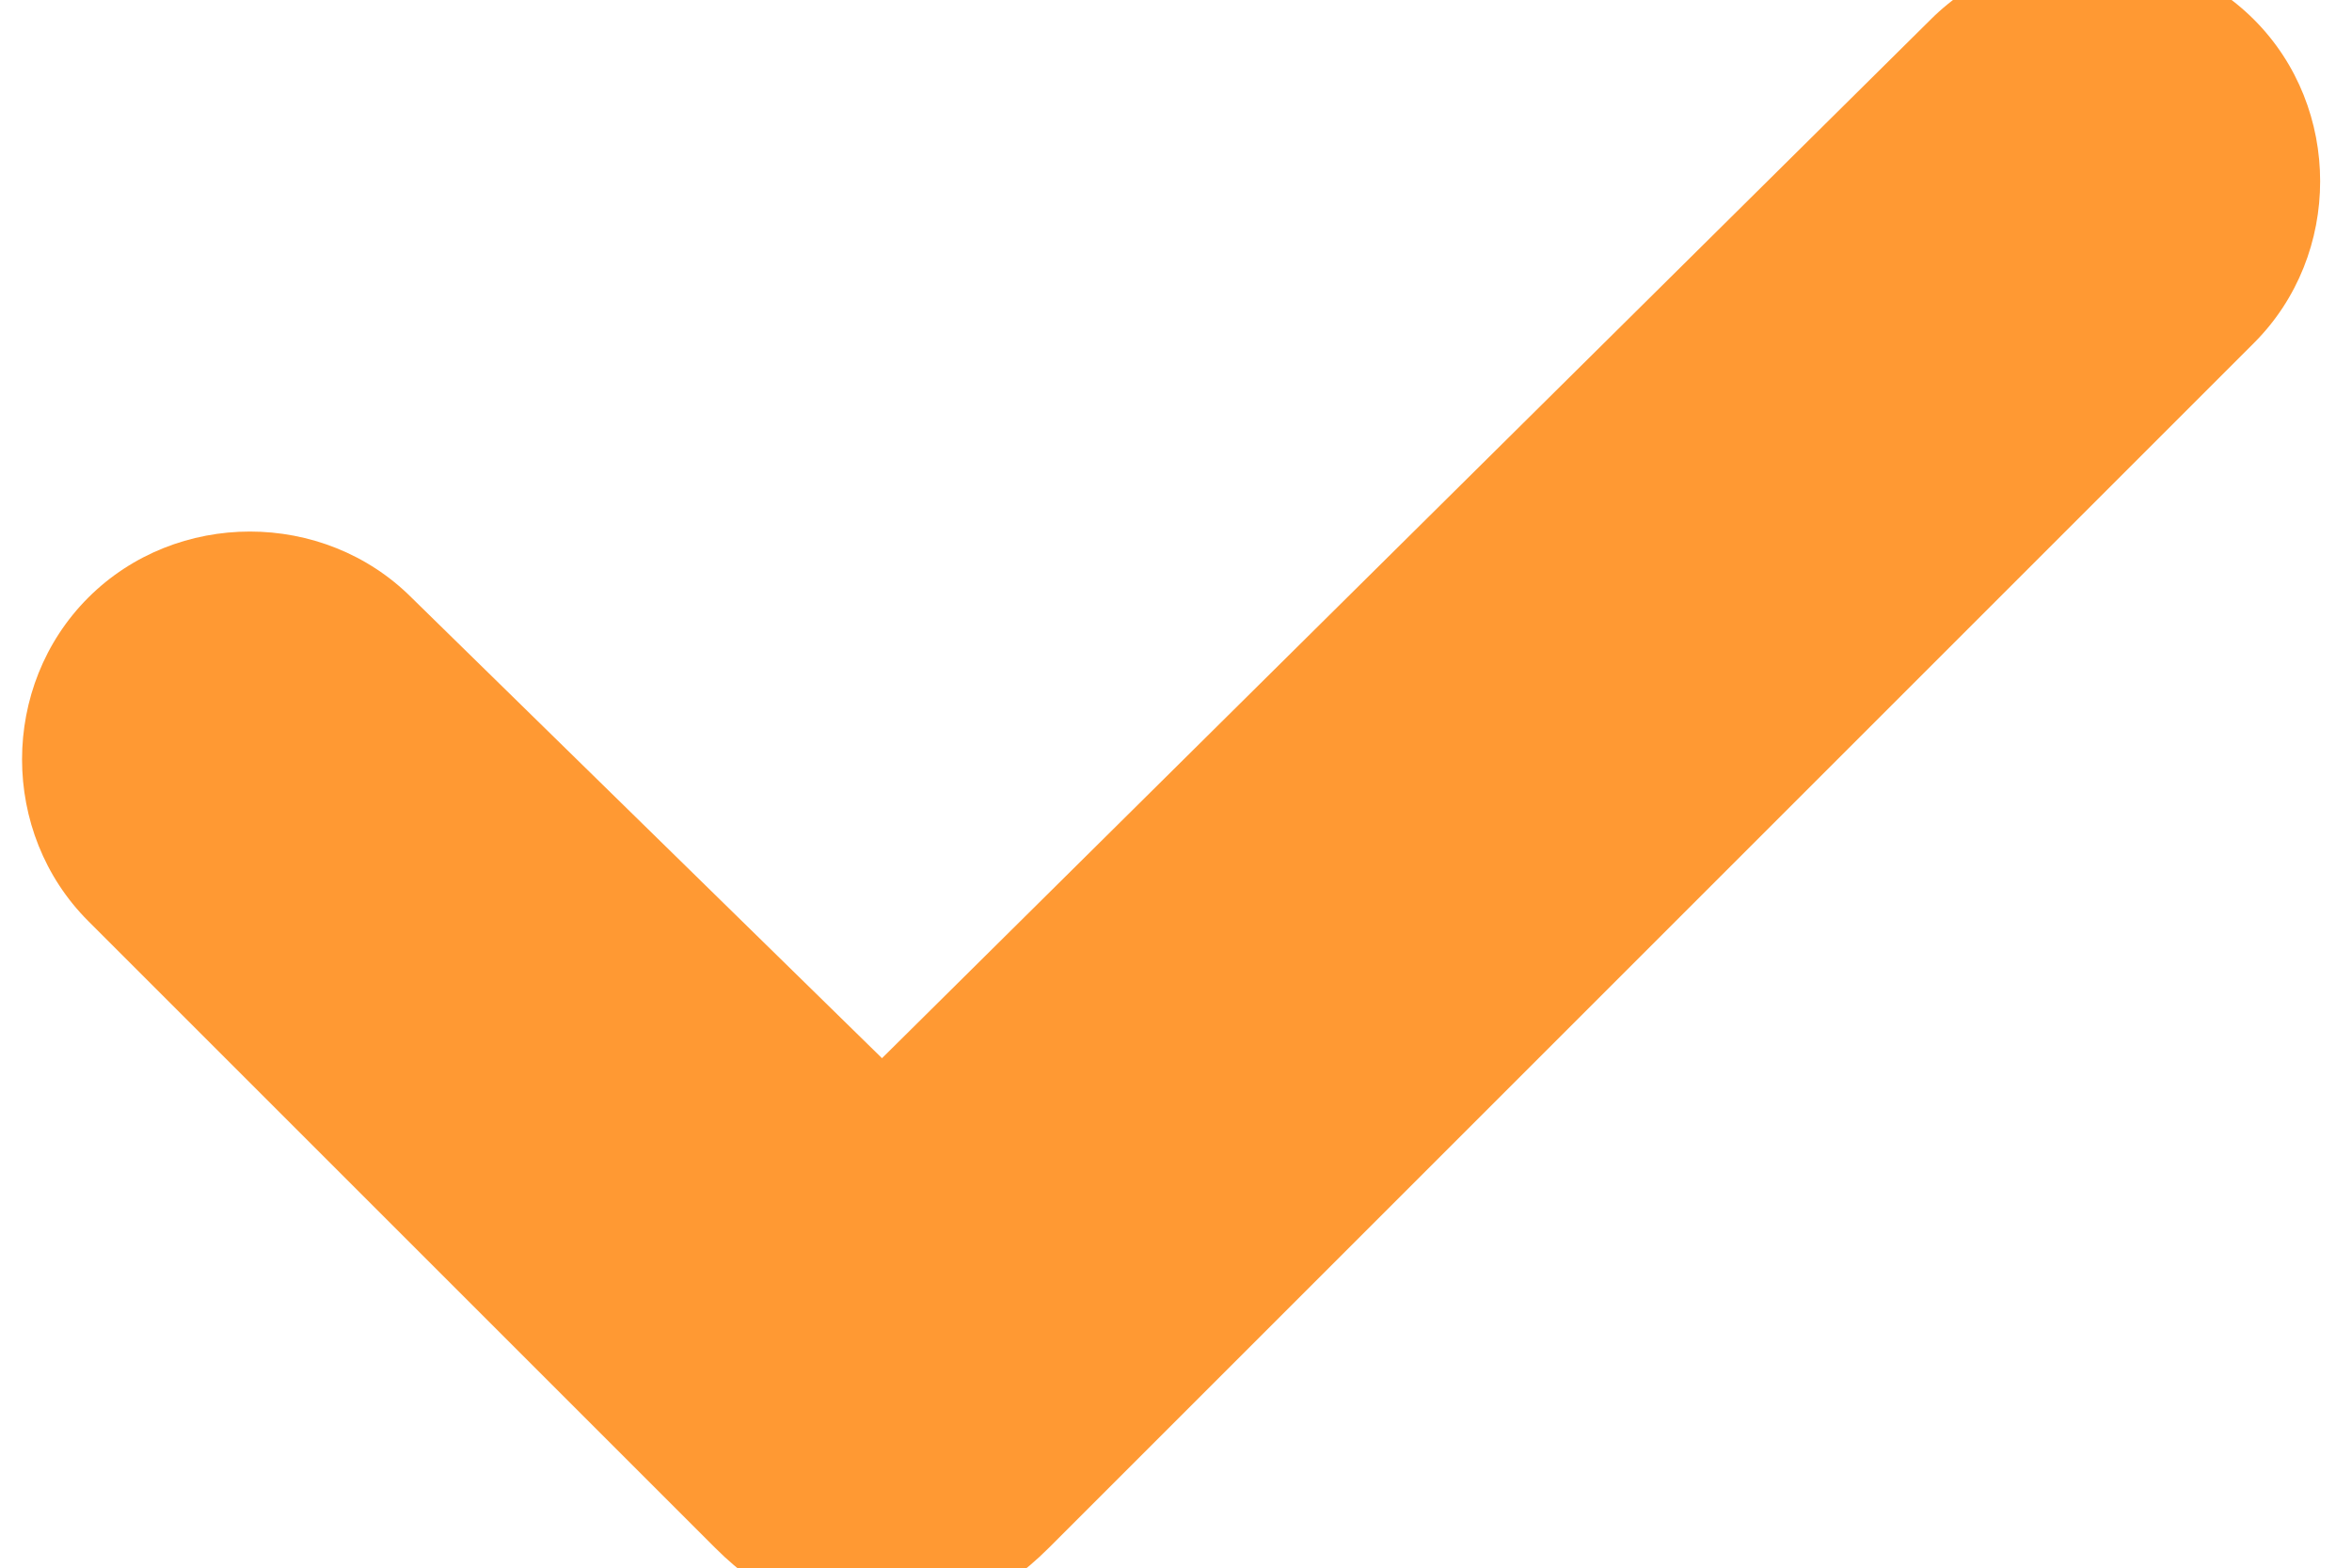
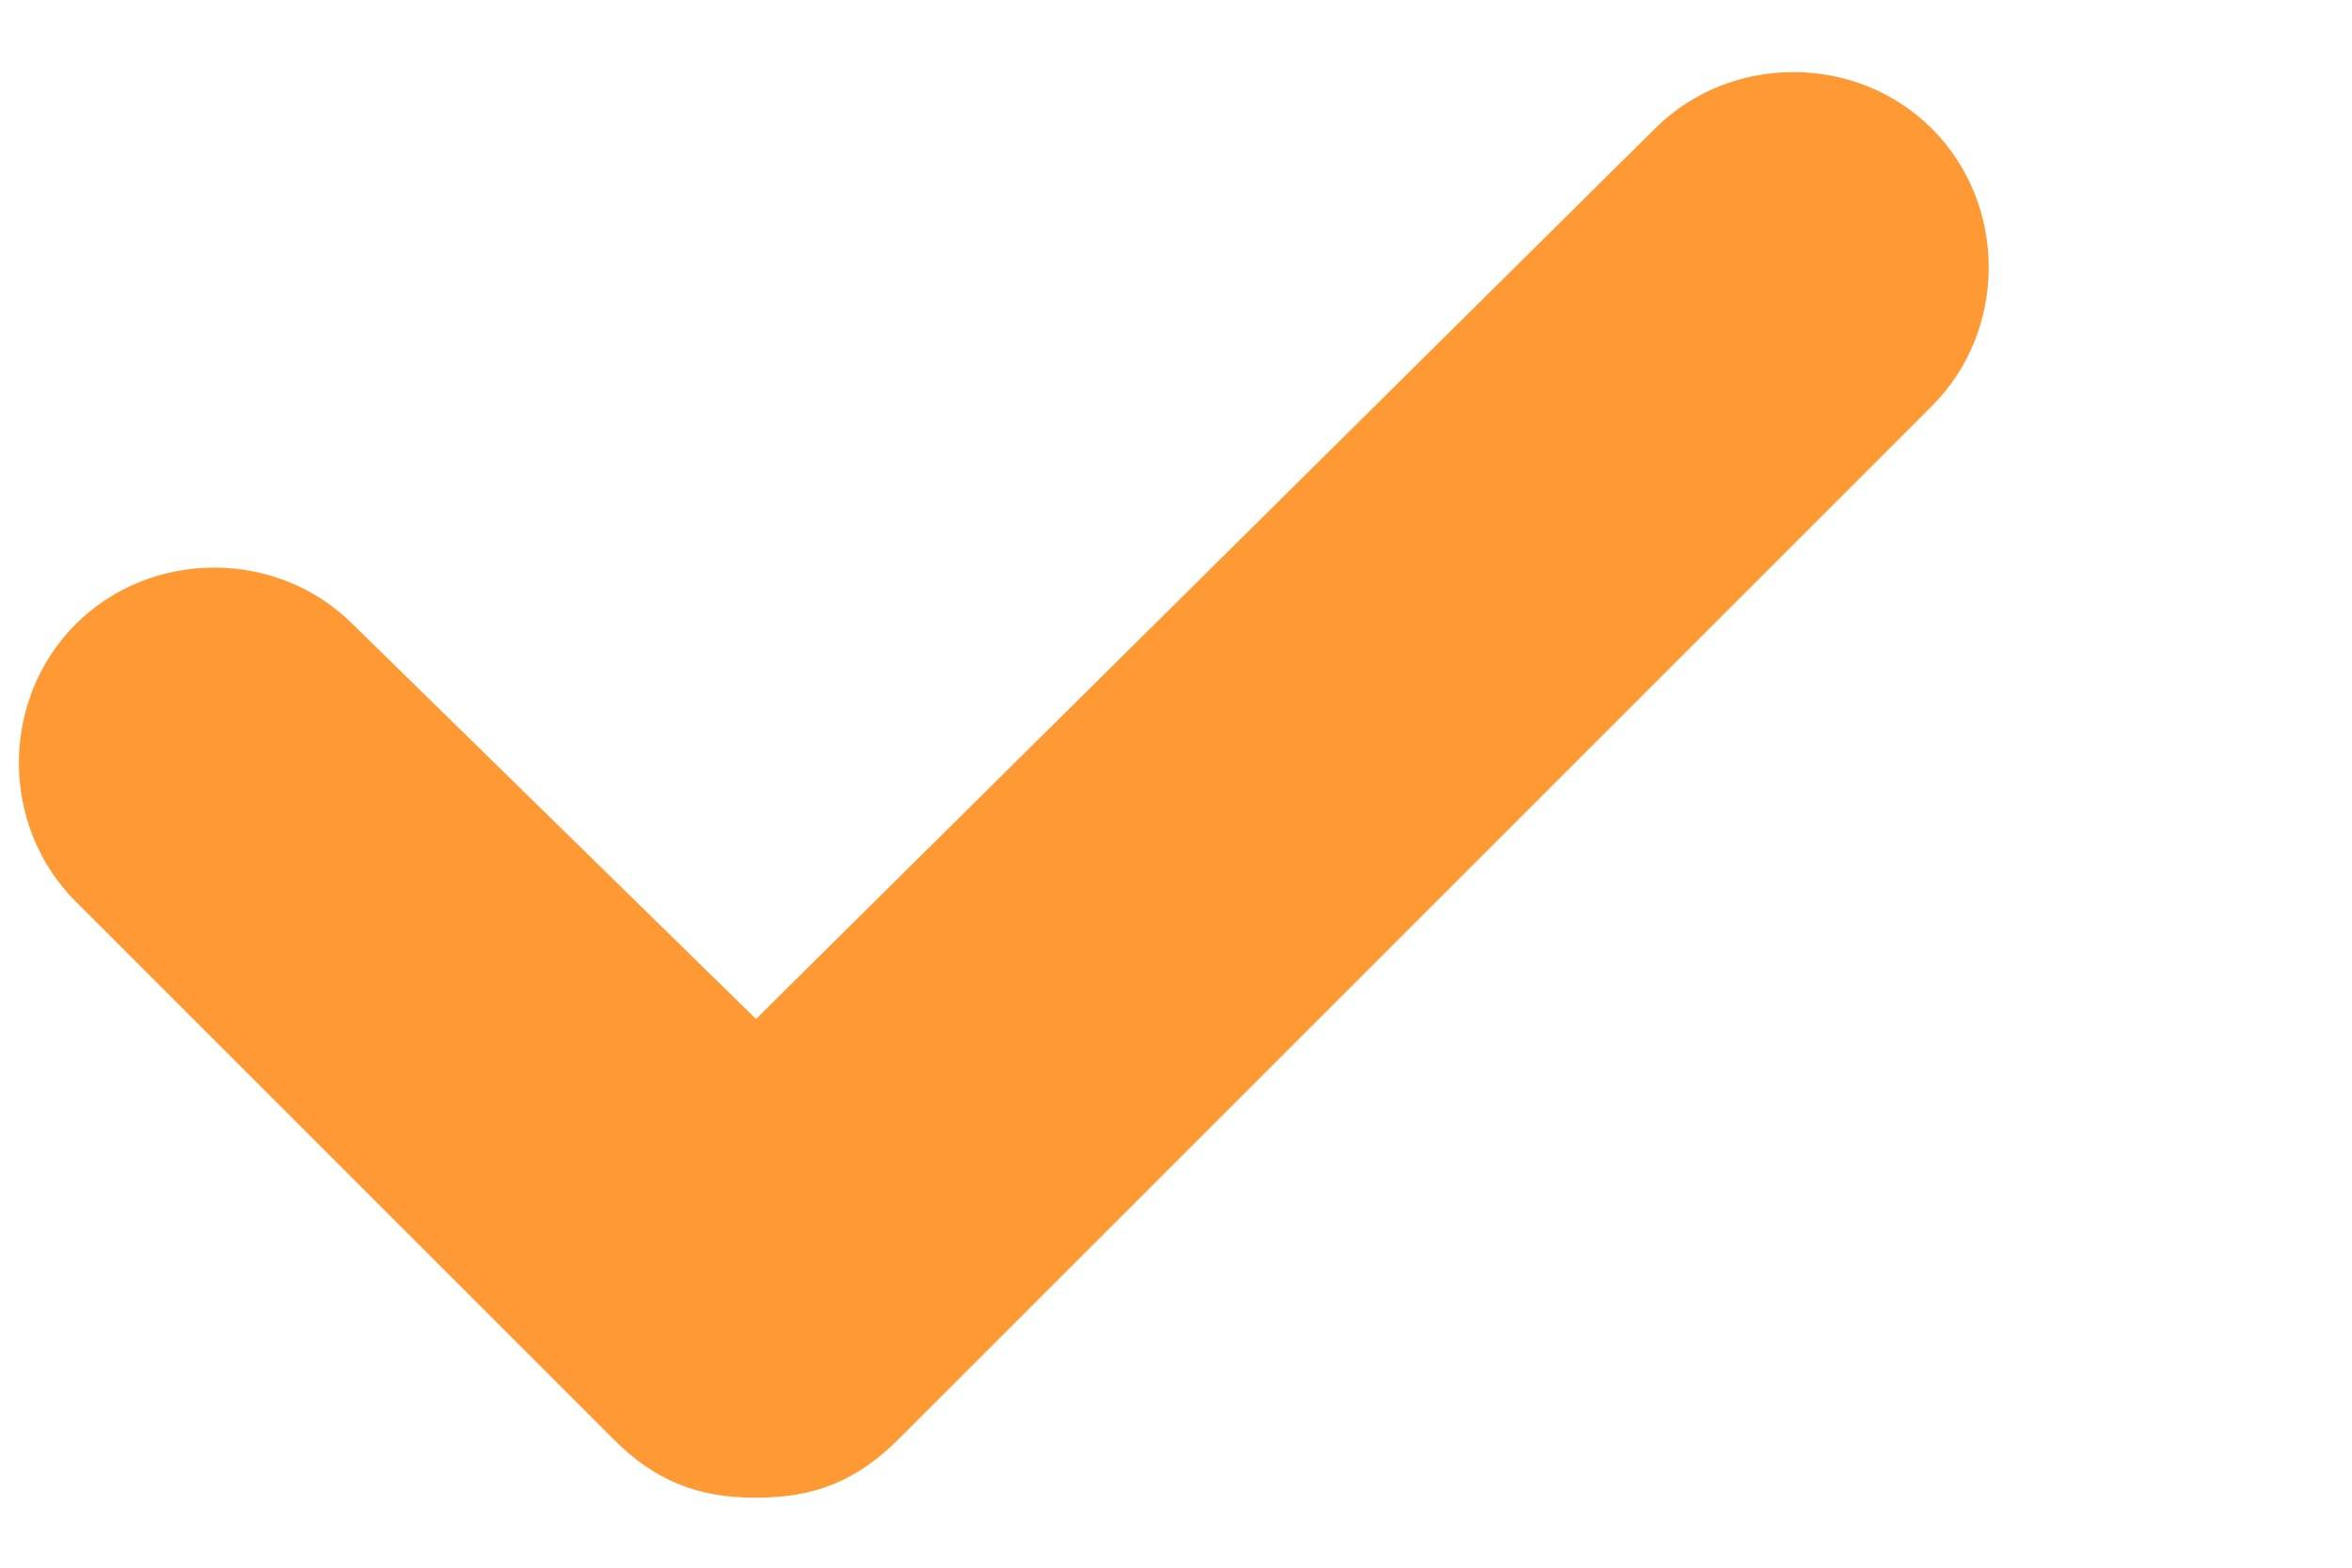
- <svg xmlns="http://www.w3.org/2000/svg" version="1.1" id="Layer_1" x="0px" y="0px" viewBox="0 4 24 16" style="enable-background:new 0 0 24 24;" xml:space="preserve" width="24px" height="16px">
+ <svg xmlns="http://www.w3.org/2000/svg" version="1.1" id="Layer_1" x="0px" y="0px" viewBox="0 4 28 16" style="enable-background:new 0 0 24 24;" xml:space="preserve" width="24px" height="16px">
  <style type="text/css">
	.st0{fill:#FF9933;}
</style>
  <path class="st0" d="M23,4.2c-0.9-0.9-2.4-0.9-3.3,0L9,14.8l-4.8-4.7c-0.9-0.9-2.4-0.9-3.3,0C0,11,0,12.5,0.9,13.4l6.4,6.4  c0.5,0.5,1,0.7,1.7,0.7s1.2-0.2,1.7-0.7L23,7.5C23.9,6.6,23.9,5.1,23,4.2z" />
</svg>
